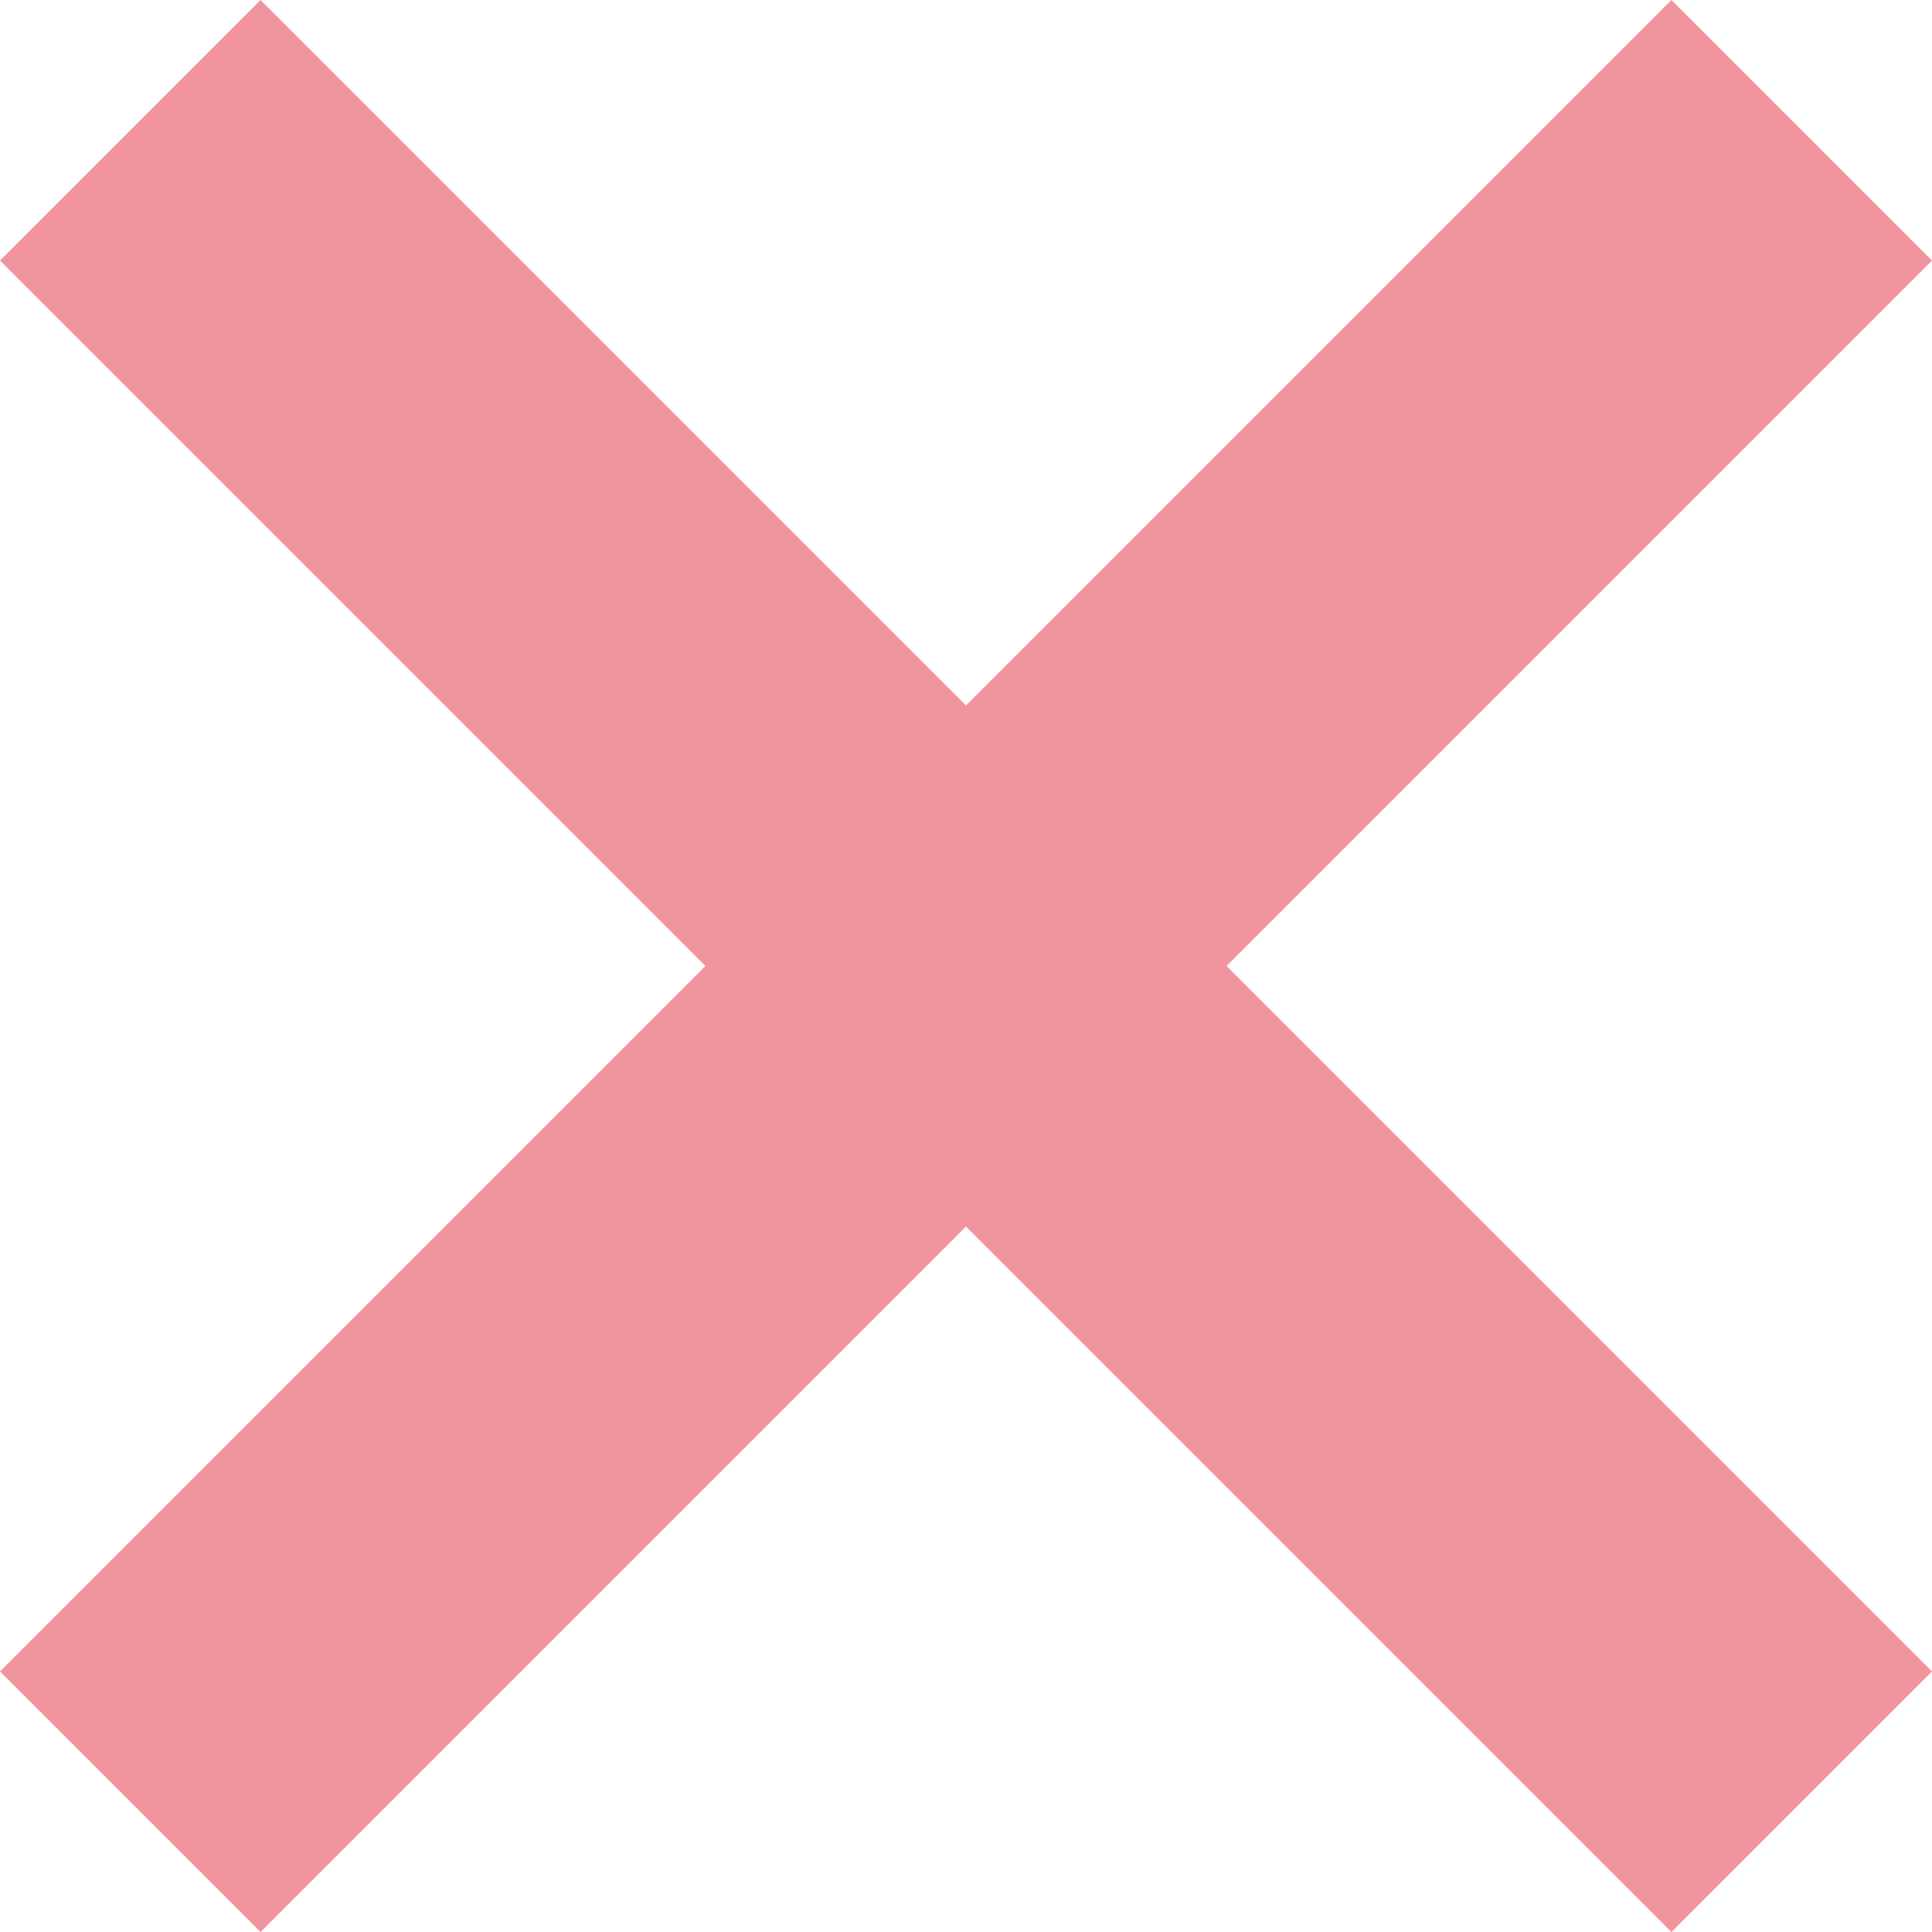
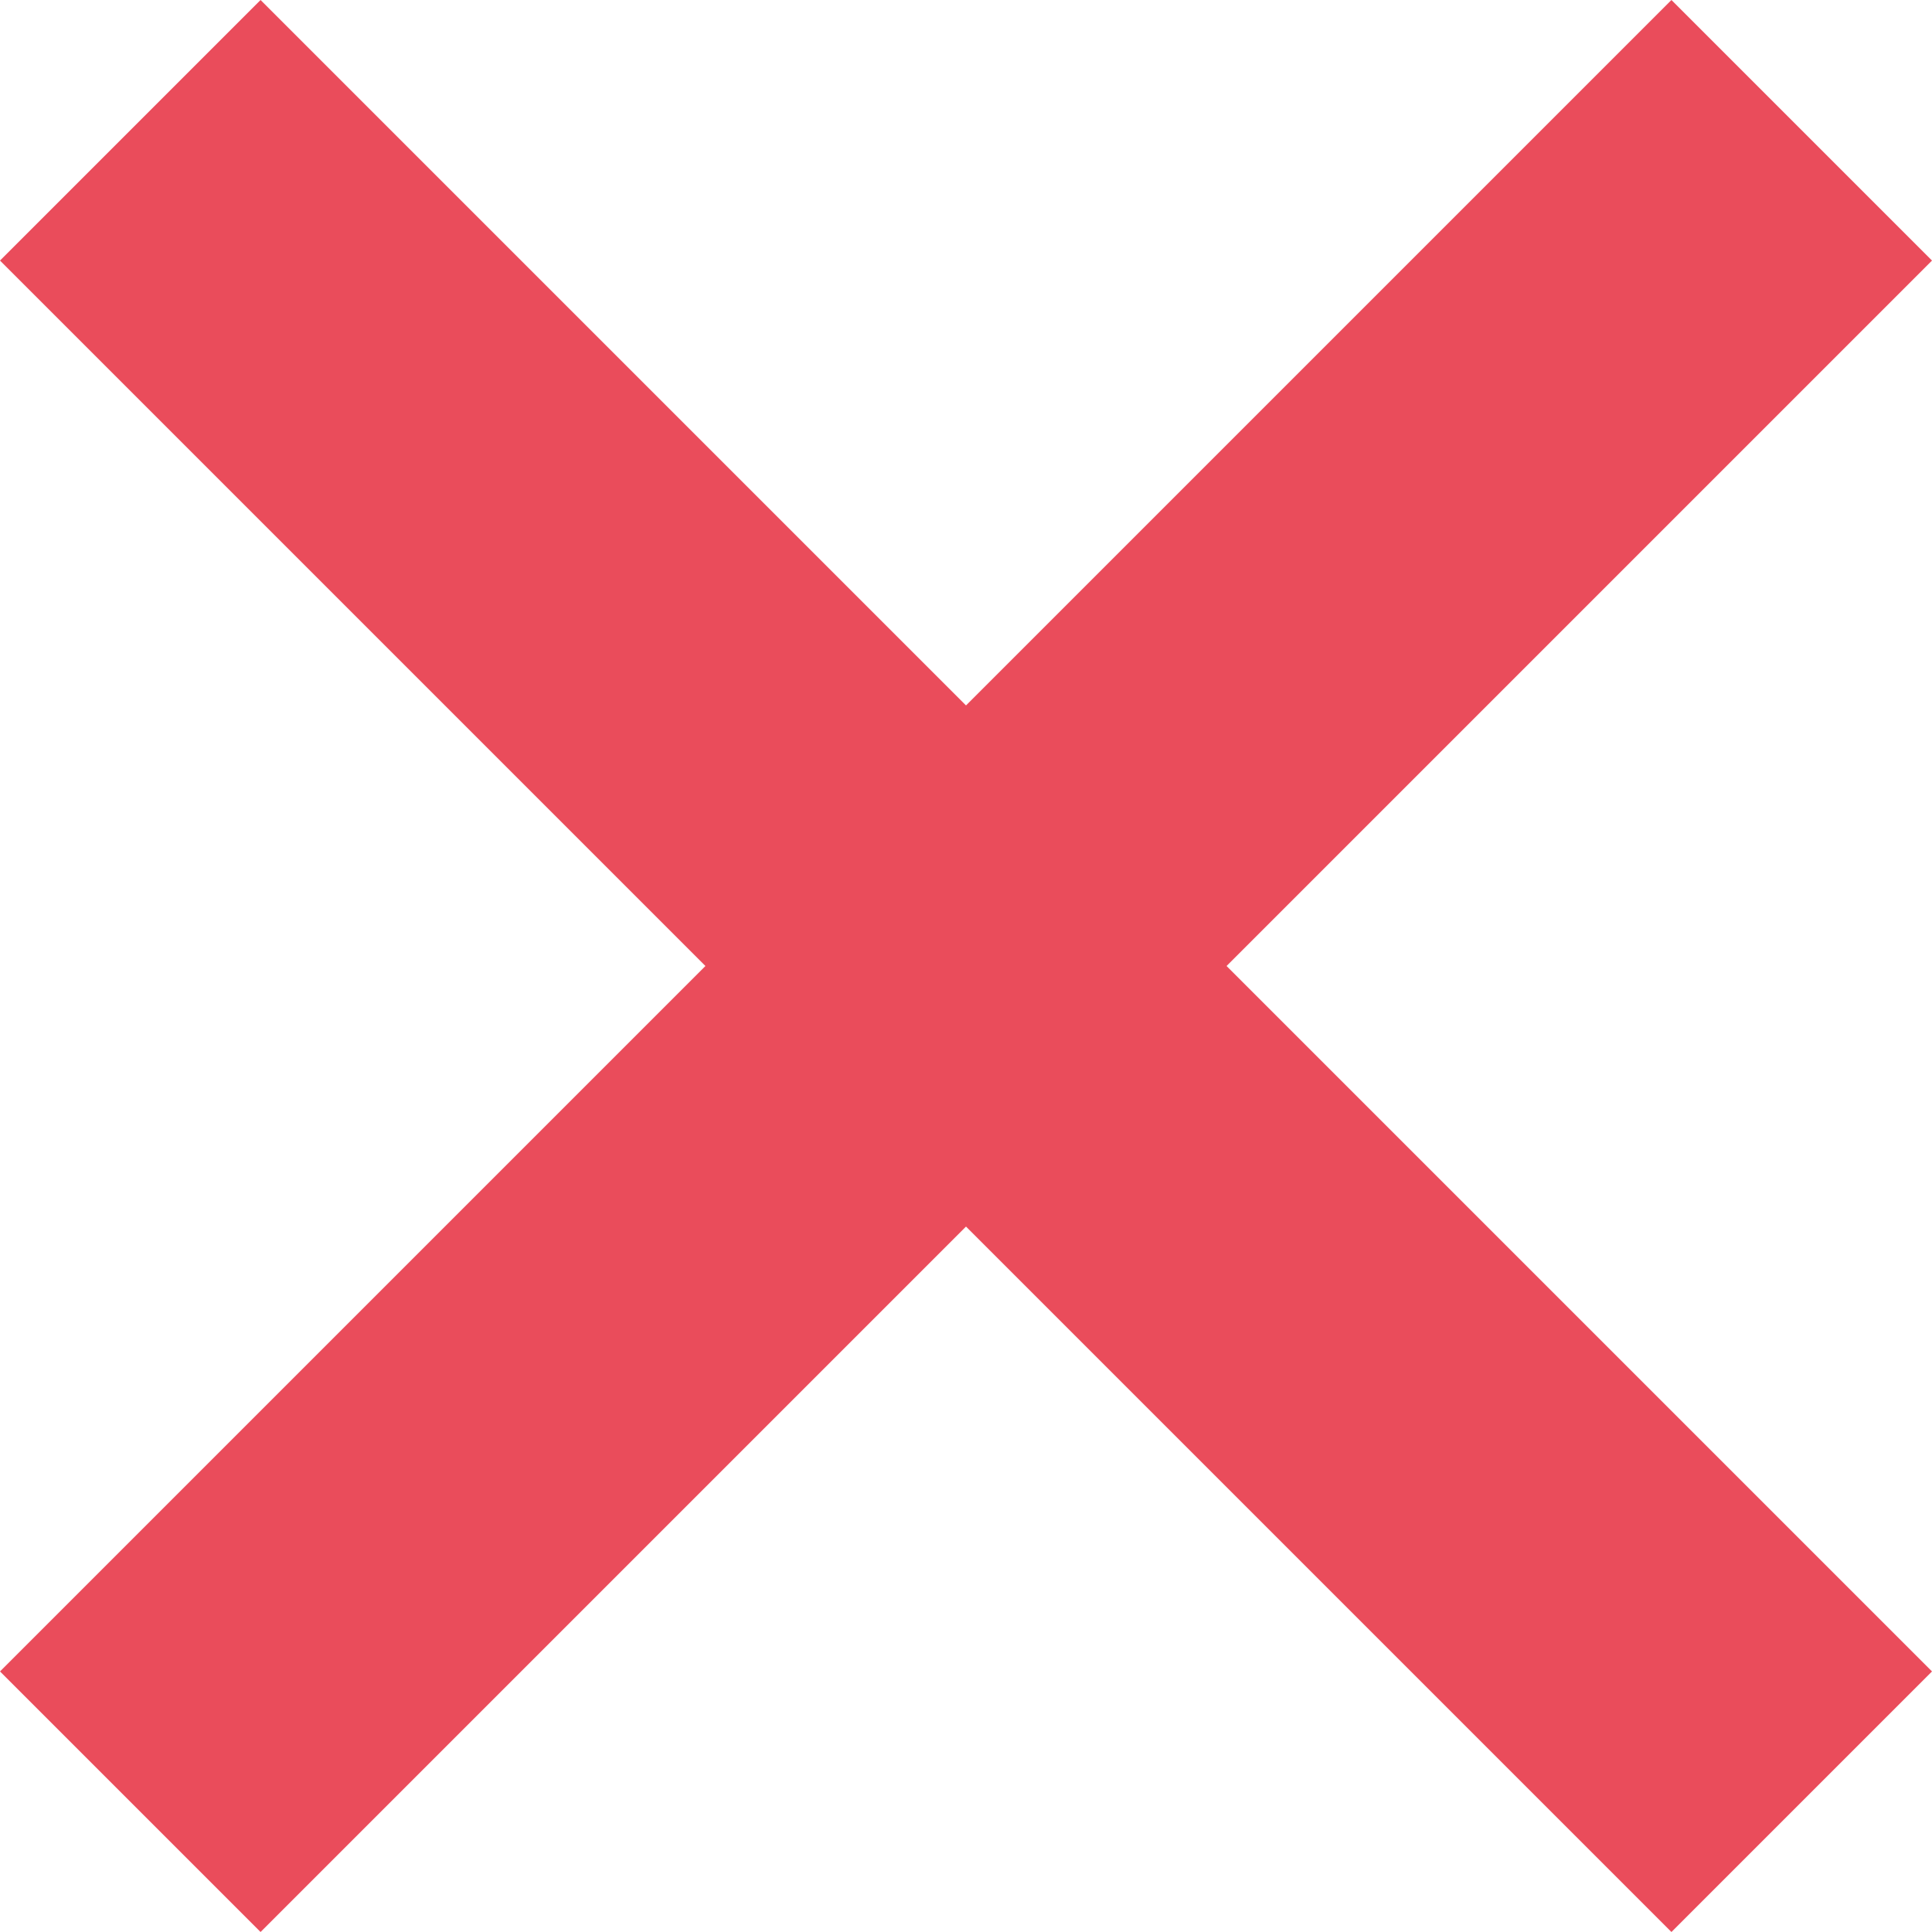
<svg xmlns="http://www.w3.org/2000/svg" width="22" height="22" viewBox="0 0 22 22">
-   <path d="M22 19.033L19.033 22 11 13.967 2.967 22 0 19.033 8.033 11 0 2.967 2.967 0 11 8.033 19.033 0 22 2.967 13.967 11z" fill="#ea4c5b" fill-rule="evenodd" opacity=".6" />
+   <path d="M22 19.033L19.033 22 11 13.967 2.967 22 0 19.033 8.033 11 0 2.967 2.967 0 11 8.033 19.033 0 22 2.967 13.967 11z" fill="#ea4c5b" fill-rule="evenodd" />
</svg>
